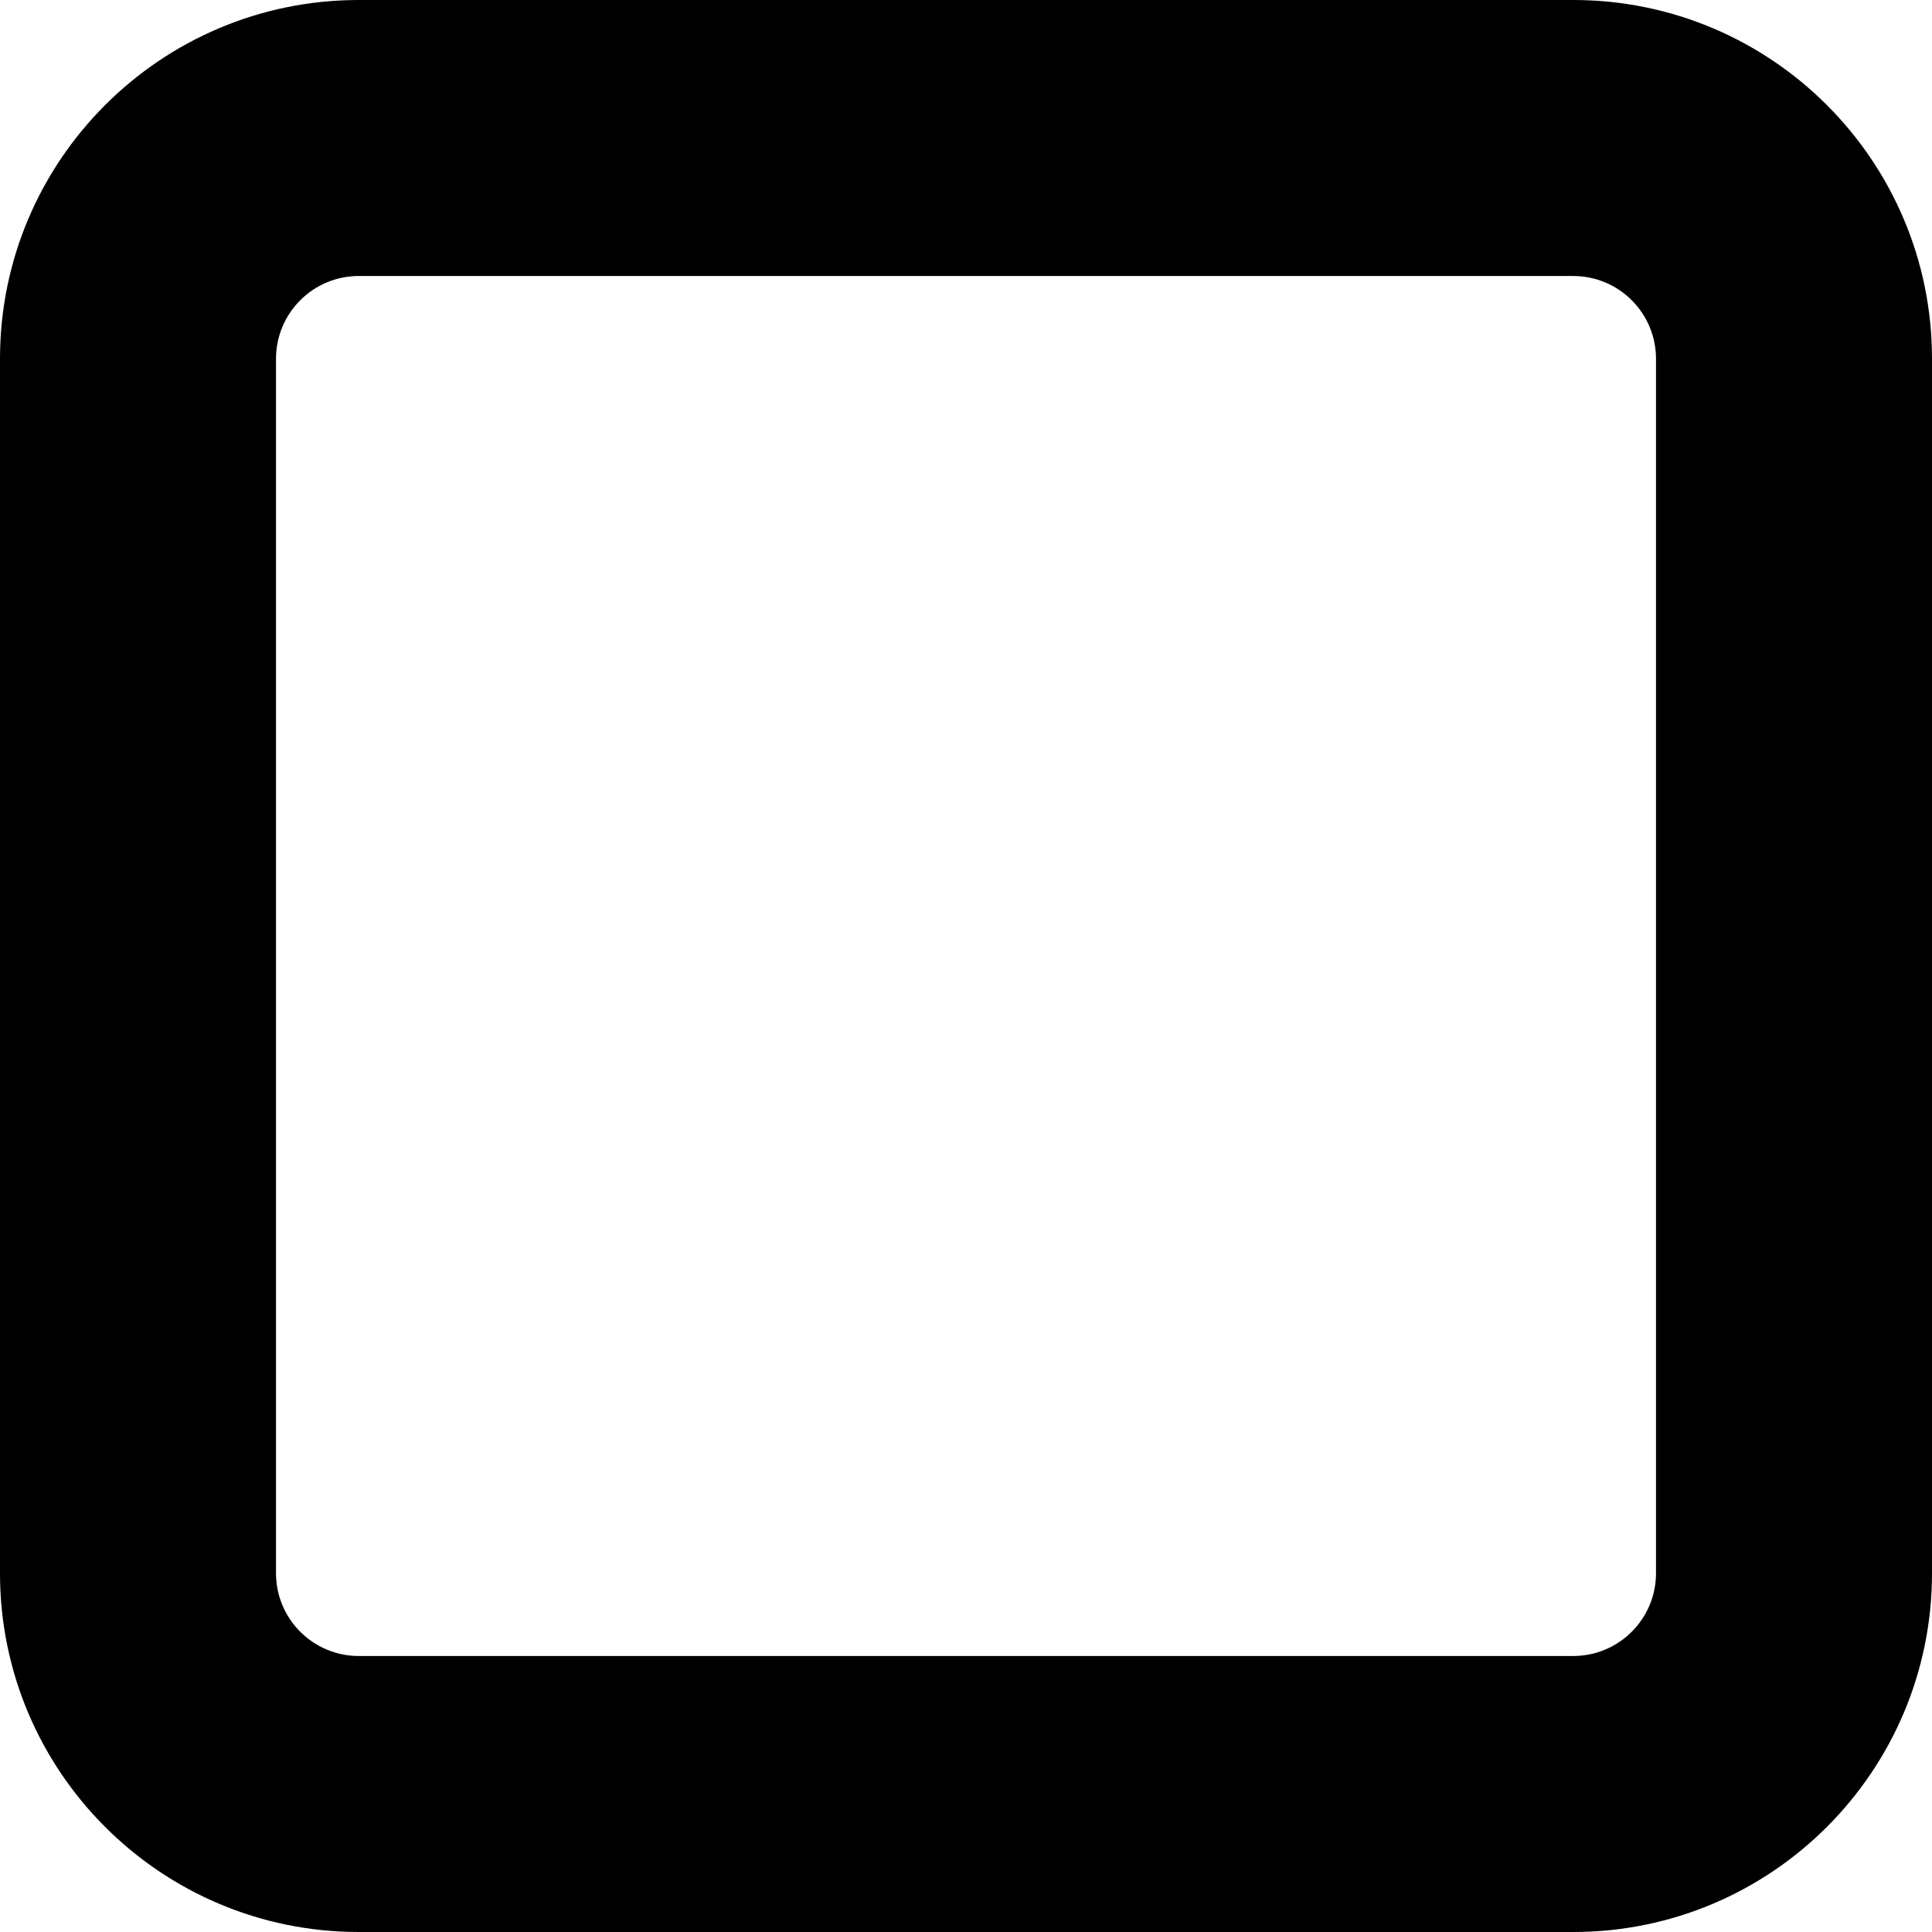
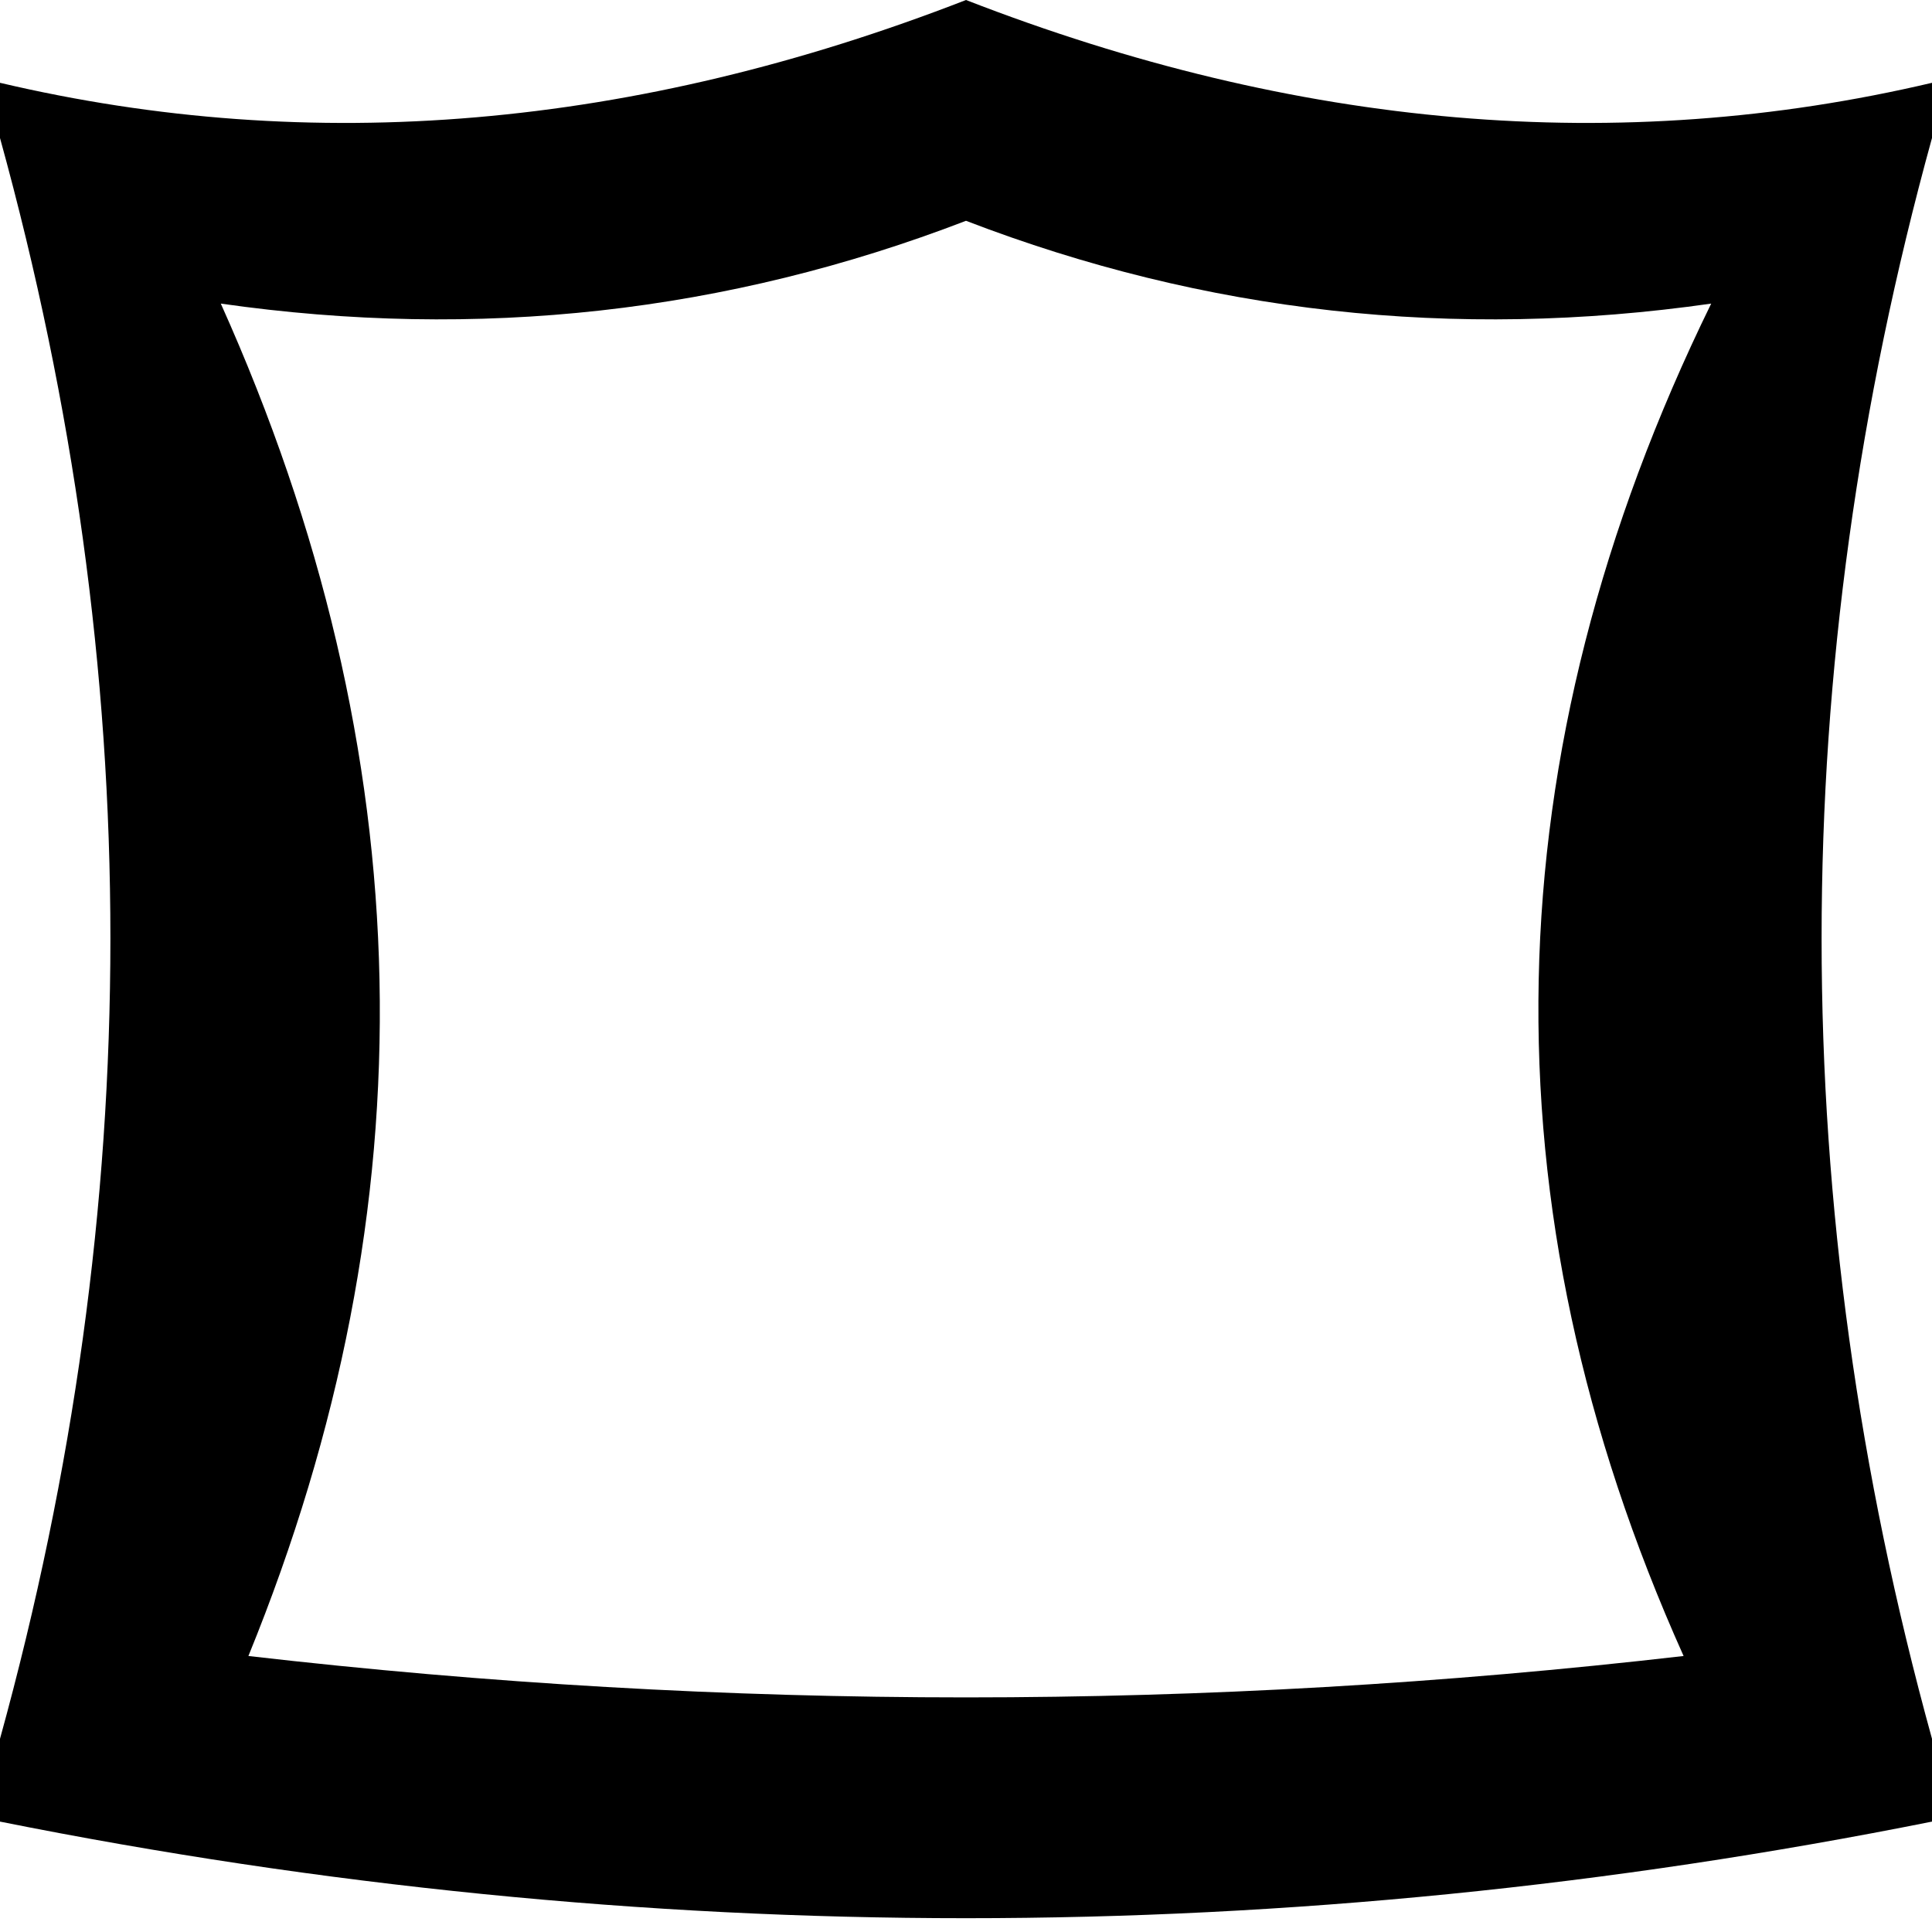
<svg xmlns="http://www.w3.org/2000/svg" viewBox="0 0 70 70">
  <g fill="#000000">
-     <path d="M57 0a13 13 0 0 1 13 13v44a13 13 0 0 1-13 13H13A13 13 0 0 1 0 57V13A13 13 0 0 1 13 0zM10 57a3 3 0 0 0 3 3h44a3 3 0 0 0 3-3V13a3 3 0 0 0-3-3H13a3 3 0 0 0-3 3z" transform="translate(0 0)" />
+     <path d="M0 3q17 4 35-3 18 7 35 3v2q-8 29 0 58v3q-35 7-70 0v-3Q8 34 0 5V3m8 8q11 24.5 1 49 26 3 52 0-11-24.5 1-49-14 2-27-3-13 5-27 3z" transform="translate(0 0)" />
  </g>
</svg>
